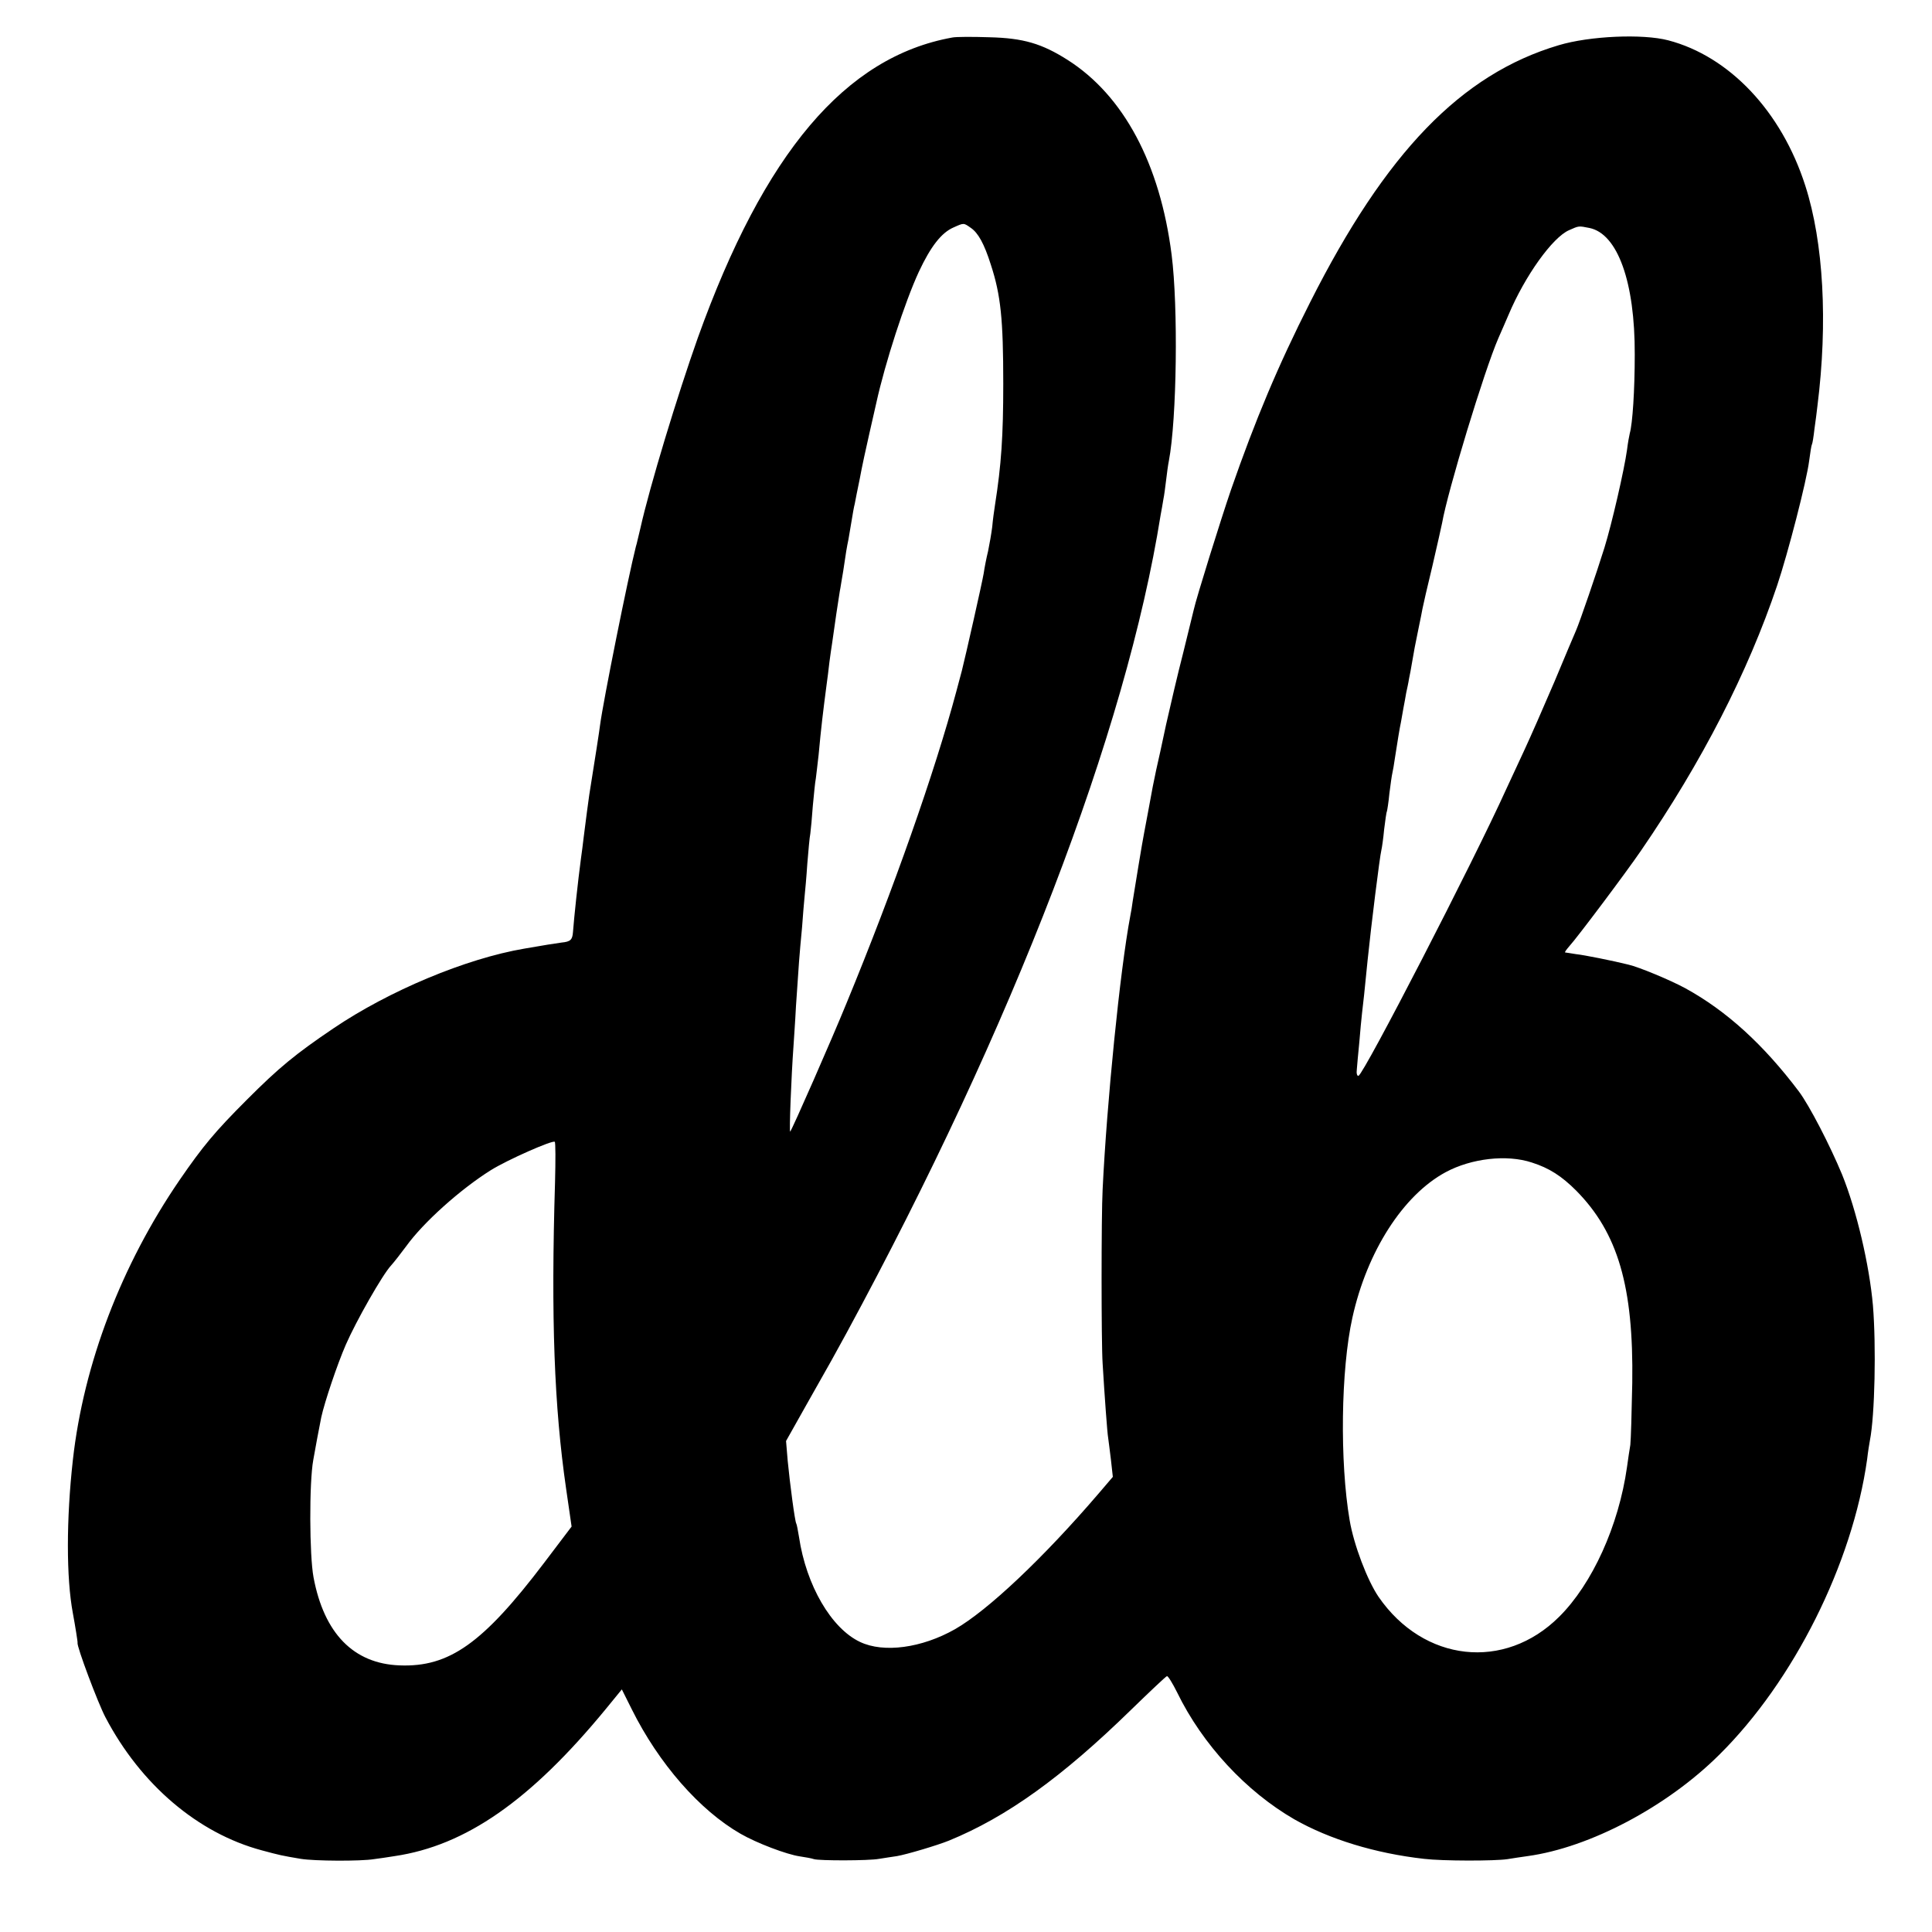
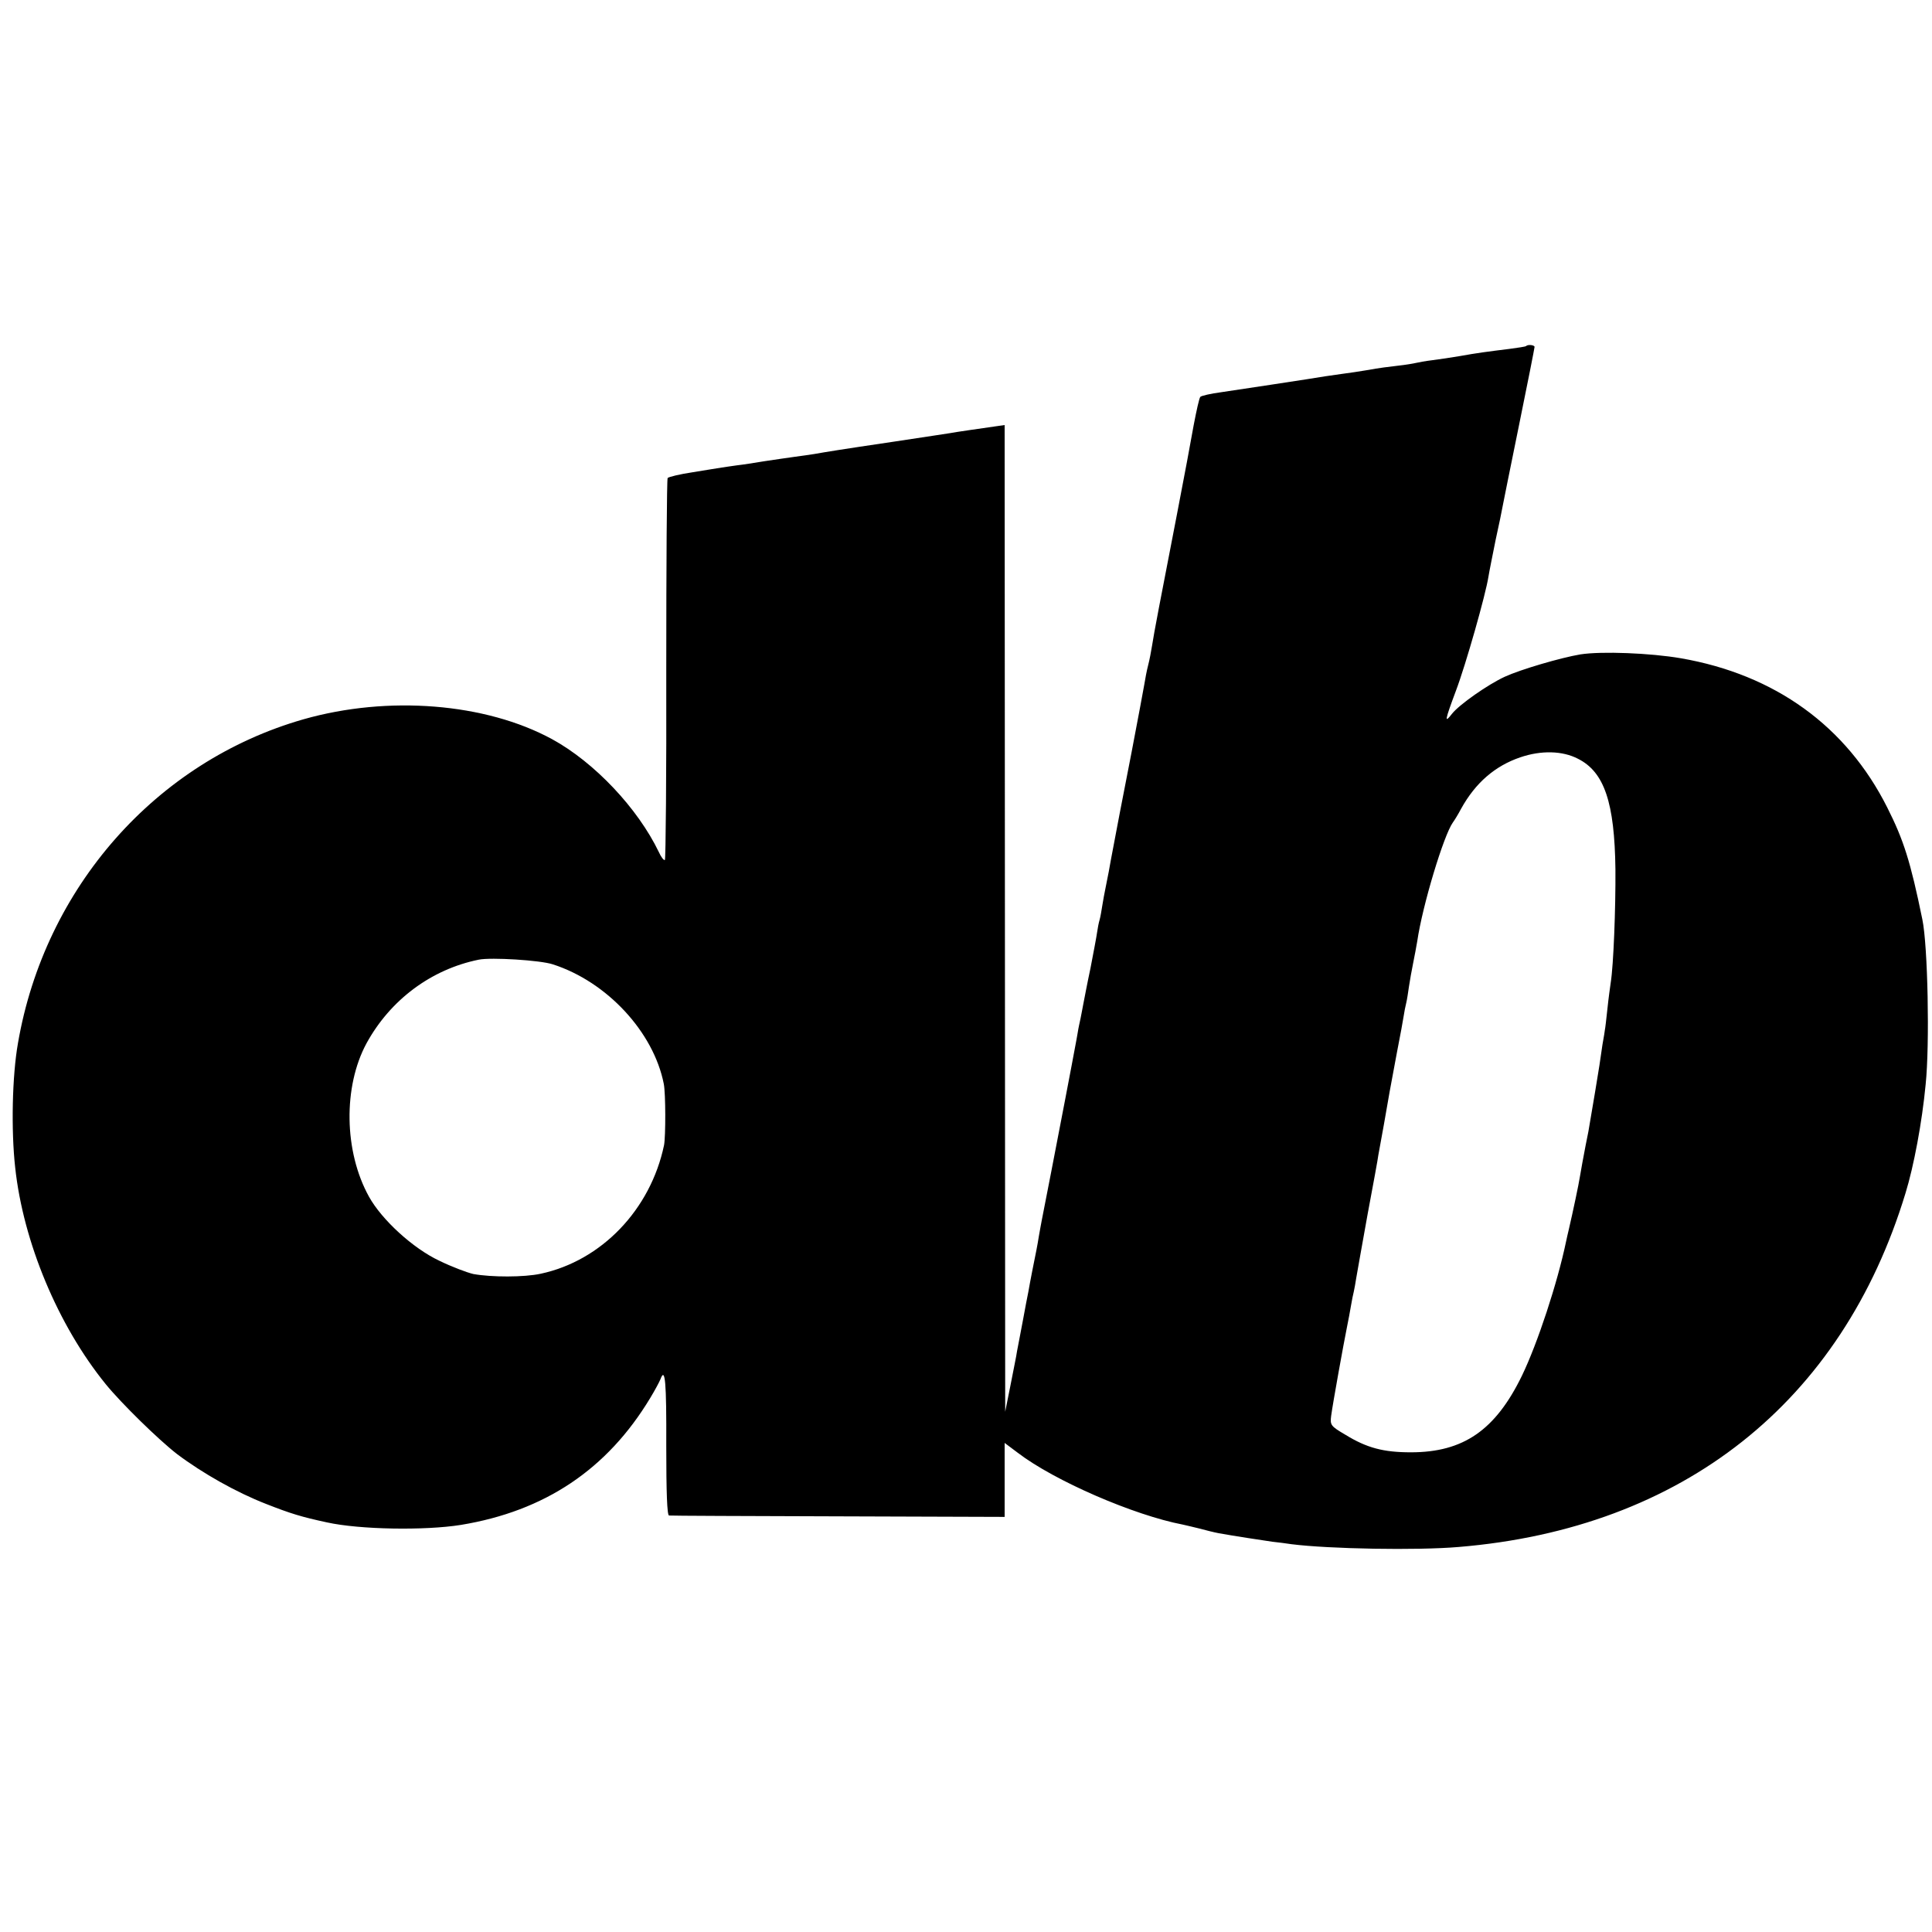
<svg xmlns="http://www.w3.org/2000/svg" version="1.0" width="700pt" height="700pt" viewBox="0 0 700 700" preserveAspectRatio="xMidYMid meet">
  <g transform="translate(0,700) scale(0.1,-0.1)" fill="#000000" stroke="none">
-     <path d="M3450 6864 c-387 -70 -681 -417 -922 -1089 -73 -206 -174 -537 -208 -690 -7 -27 -13 -57 -16 -65 -28 -110 -119 -563 -130 -648 -2 -18 -18 -121 -39 -252 -4 -28 -12 -88 -20 -152 -3 -24 -7 -59 -10 -78 -11 -82 -25 -214 -29 -267 -2 -28 -9 -35 -41 -38 -23 -3 -66 -10 -135 -22 -212 -36 -491 -153 -692 -289 -139 -94 -197 -142 -313 -258 -117 -117 -160 -169 -244 -291 -211 -308 -348 -666 -387 -1015 -24 -215 -24 -427 0 -555 8 -43 18 -105 17 -107 -4 -11 74 -219 101 -270 128 -244 335 -420 566 -482 67 -18 71 -19 142 -31 49 -8 217 -9 265 -1 17 2 50 7 75 11 257 38 492 201 765 533 l58 71 36 -72 c98 -197 246 -366 394 -451 59 -34 167 -75 215 -82 20 -3 43 -7 51 -10 19 -6 198 -6 236 1 17 3 46 7 65 10 35 6 146 39 188 56 210 86 410 230 660 474 68 66 126 121 130 122 4 1 20 -25 37 -59 92 -189 250 -359 425 -460 127 -72 292 -123 470 -143 67 -8 256 -8 302 -1 18 3 51 8 73 11 225 31 505 179 694 367 270 267 483 693 536 1071 3 27 8 57 10 68 18 91 23 342 11 489 -13 147 -59 344 -112 475 -44 106 -118 249 -156 300 -129 171 -262 292 -411 374 -53 29 -168 77 -207 86 -56 14 -161 35 -190 38 -19 3 -37 6 -39 6 -3 1 5 11 16 24 26 28 204 265 258 344 221 322 388 647 494 962 39 116 107 379 116 452 4 30 8 56 10 59 2 3 6 28 9 55 4 28 9 66 11 85 38 302 22 592 -44 797 -86 269 -275 469 -497 527 -92 24 -284 16 -397 -18 -353 -105 -626 -388 -900 -931 -117 -231 -199 -427 -287 -680 -36 -105 -126 -393 -135 -435 -2 -8 -19 -78 -38 -155 -20 -77 -47 -194 -62 -260 -14 -66 -30 -140 -36 -165 -10 -47 -13 -62 -29 -150 -6 -30 -12 -66 -15 -80 -6 -29 -34 -201 -41 -245 -2 -16 -6 -41 -9 -55 -37 -196 -85 -677 -100 -990 -5 -94 -5 -556 0 -630 7 -117 17 -254 20 -269 1 -9 6 -44 10 -79 l7 -63 -53 -62 c-199 -232 -400 -422 -519 -490 -120 -68 -258 -87 -344 -46 -104 49 -195 205 -221 380 -4 24 -8 46 -10 49 -5 8 -23 144 -31 227 l-6 72 72 128 c97 171 100 177 147 263 604 1114 1013 2179 1138 2963 3 17 8 43 10 57 3 14 7 45 10 70 3 25 7 56 10 70 29 152 34 559 10 747 -42 330 -174 577 -377 706 -93 59 -160 79 -283 82 -60 2 -121 2 -135 -1z m68 -690 c26 -18 48 -57 72 -133 36 -110 45 -198 45 -431 0 -189 -7 -294 -30 -440 -3 -19 -8 -55 -10 -79 -3 -24 -10 -64 -15 -88 -6 -24 -13 -60 -16 -81 -5 -31 -66 -301 -79 -352 -2 -8 -11 -42 -20 -75 -78 -292 -228 -718 -398 -1130 -53 -130 -197 -458 -204 -465 -4 -4 4 201 12 310 1 19 6 85 9 145 4 61 9 133 11 160 2 28 7 84 11 125 3 41 7 91 9 110 2 19 7 73 10 120 4 47 8 96 11 110 2 14 6 59 9 100 4 41 8 86 11 100 2 14 6 52 10 85 9 98 16 156 29 255 3 19 7 55 10 80 3 25 8 56 10 70 2 14 9 61 15 105 7 44 13 87 15 95 1 8 6 35 10 60 9 63 14 92 19 115 2 11 7 40 11 65 4 25 9 54 12 65 2 11 10 52 18 90 7 39 23 113 35 165 12 52 23 102 25 110 32 146 104 367 154 475 43 92 82 142 126 161 38 17 36 17 63 -2z m2241 0 c102 -21 165 -196 164 -459 0 -130 -8 -250 -18 -285 -2 -8 -7 -35 -10 -60 -10 -72 -55 -268 -82 -355 -27 -87 -89 -268 -103 -300 -5 -11 -40 -94 -78 -185 -39 -91 -88 -203 -110 -250 -22 -47 -51 -110 -65 -140 -118 -261 -515 -1031 -535 -1038 -5 -1 -8 9 -6 23 1 14 5 58 9 98 3 40 8 88 10 107 4 34 9 76 20 190 13 127 44 376 50 400 2 8 7 42 10 75 4 32 8 62 10 65 1 3 6 32 9 65 4 33 9 67 11 75 2 8 6 32 9 53 9 58 17 108 22 131 2 11 6 35 9 51 3 17 8 41 10 55 3 14 8 36 10 50 3 14 8 40 11 59 7 42 11 63 24 126 6 28 12 59 14 70 2 11 18 81 36 155 17 74 33 144 35 155 20 115 153 553 204 670 10 22 26 60 37 85 59 140 159 280 219 306 36 16 34 16 74 8z m-3748 -3457 c-15 -494 -3 -813 40 -1110 l20 -138 -100 -132 c-221 -291 -343 -378 -523 -371 -167 6 -274 116 -312 319 -15 79 -16 343 -1 425 6 36 22 120 29 155 12 55 58 192 89 263 37 85 133 254 164 287 10 11 35 43 55 70 62 86 196 206 306 275 59 37 224 110 232 103 3 -2 3 -68 1 -146z m3539 71 c63 -20 108 -49 161 -102 151 -153 208 -347 203 -696 -2 -107 -5 -208 -7 -225 -3 -16 -8 -52 -12 -80 -30 -213 -126 -424 -246 -543 -198 -197 -491 -164 -654 72 -41 60 -90 189 -105 278 -36 211 -32 545 10 734 53 240 184 444 338 527 93 50 221 65 312 35z" />
+     <path d="M5529 5746 c-2 -2 -29 -6 -59 -10 -81 -10 -119 -15 -180 -26 -30 -5 -75 -12 -100 -15 -25 -3 -52 -8 -60 -10 -8 -2 -37 -7 -65 -10 -27 -3 -75 -9 -105 -15 -30 -5 -75 -12 -100 -15 -45 -6 -69 -10 -125 -19 -36 -6 -211 -32 -310 -47 -38 -5 -73 -13 -76 -17 -4 -4 -14 -50 -24 -102 -9 -52 -36 -196 -60 -320 -60 -309 -85 -439 -91 -480 -3 -19 -9 -51 -14 -70 -5 -19 -11 -51 -14 -70 -3 -19 -24 -129 -46 -245 -36 -184 -53 -273 -75 -390 -5 -29 -9 -51 -20 -105 -3 -14 -8 -41 -11 -60 -3 -19 -7 -43 -10 -53 -3 -10 -7 -30 -9 -45 -2 -15 -13 -73 -24 -130 -12 -56 -23 -115 -26 -130 -3 -15 -7 -38 -10 -52 -3 -14 -8 -36 -10 -50 -2 -14 -7 -38 -10 -55 -3 -16 -19 -102 -36 -190 -29 -152 -76 -394 -85 -439 -2 -12 -7 -36 -10 -55 -6 -38 -10 -56 -24 -126 -5 -27 -12 -61 -14 -75 -3 -14 -12 -61 -20 -105 -8 -44 -18 -93 -21 -110 -2 -16 -14 -73 -24 -125 l-19 -95 -1 1787 -1 1788 -35 -5 c-96 -14 -112 -16 -137 -20 -14 -3 -117 -18 -228 -35 -203 -30 -244 -37 -290 -45 -14 -2 -45 -7 -70 -10 -25 -3 -74 -11 -110 -16 -36 -6 -81 -13 -100 -15 -19 -3 -44 -6 -55 -8 -11 -2 -58 -9 -105 -17 -47 -7 -88 -17 -91 -21 -3 -4 -5 -317 -5 -694 1 -377 -2 -688 -5 -690 -4 -2 -14 11 -22 29 -76 158 -233 325 -387 409 -241 131 -594 159 -900 72 -535 -153 -938 -610 -1035 -1174 -21 -119 -25 -315 -10 -450 29 -270 155 -572 328 -785 56 -69 191 -201 258 -253 93 -70 215 -139 323 -181 89 -35 128 -47 221 -67 118 -26 354 -30 485 -9 304 50 530 201 686 460 17 28 33 58 37 68 17 46 22 -9 21 -242 0 -168 3 -251 10 -252 6 -1 282 -2 614 -3 l602 -2 0 134 0 134 48 -36 c132 -101 420 -226 598 -260 11 -2 37 -9 59 -14 22 -6 54 -14 70 -17 55 -10 160 -26 195 -31 19 -2 51 -6 70 -9 135 -17 453 -23 605 -10 811 67 1389 524 1619 1282 30 97 60 257 73 394 15 144 8 503 -12 598 -43 210 -68 288 -127 405 -148 295 -407 482 -748 541 -110 19 -287 26 -364 14 -71 -12 -215 -54 -274 -81 -61 -28 -165 -101 -191 -134 -28 -36 -27 -27 14 83 36 95 108 349 118 414 3 19 15 78 26 133 12 54 23 108 25 120 2 11 29 145 60 297 31 151 56 279 56 282 0 7 -24 10 -31 3z m188 -1495 c96 -48 133 -159 136 -401 1 -142 -7 -348 -17 -410 -2 -14 -8 -56 -12 -95 -4 -38 -8 -72 -9 -75 0 -3 -4 -27 -9 -55 -4 -27 -9 -61 -11 -75 -3 -21 -26 -159 -40 -240 -3 -14 -7 -36 -10 -50 -9 -47 -16 -85 -21 -115 -4 -26 -24 -121 -40 -190 -3 -11 -7 -31 -10 -44 -31 -149 -103 -368 -160 -486 -96 -197 -212 -277 -402 -277 -100 0 -160 16 -238 64 -53 31 -55 35 -51 68 6 45 45 261 57 320 5 25 12 61 15 80 3 19 8 42 10 50 2 8 6 31 9 50 3 19 22 123 41 230 20 107 38 204 39 215 2 11 11 61 20 110 9 50 18 104 21 120 3 17 15 80 26 140 12 61 23 121 25 135 2 14 6 34 9 46 3 12 7 39 10 60 3 21 10 59 15 84 5 25 12 61 15 80 19 130 96 384 129 430 6 8 20 31 30 50 52 94 123 155 214 186 76 26 153 24 209 -5z m-3714 -745 c196 -63 365 -245 402 -433 7 -35 7 -190 1 -222 -49 -234 -227 -419 -447 -466 -60 -13 -178 -13 -244 -1 -22 5 -78 26 -123 48 -96 45 -209 149 -255 232 -91 164 -94 399 -9 556 86 157 234 268 407 303 45 9 223 -2 268 -17z" />
  </g>
</svg>
